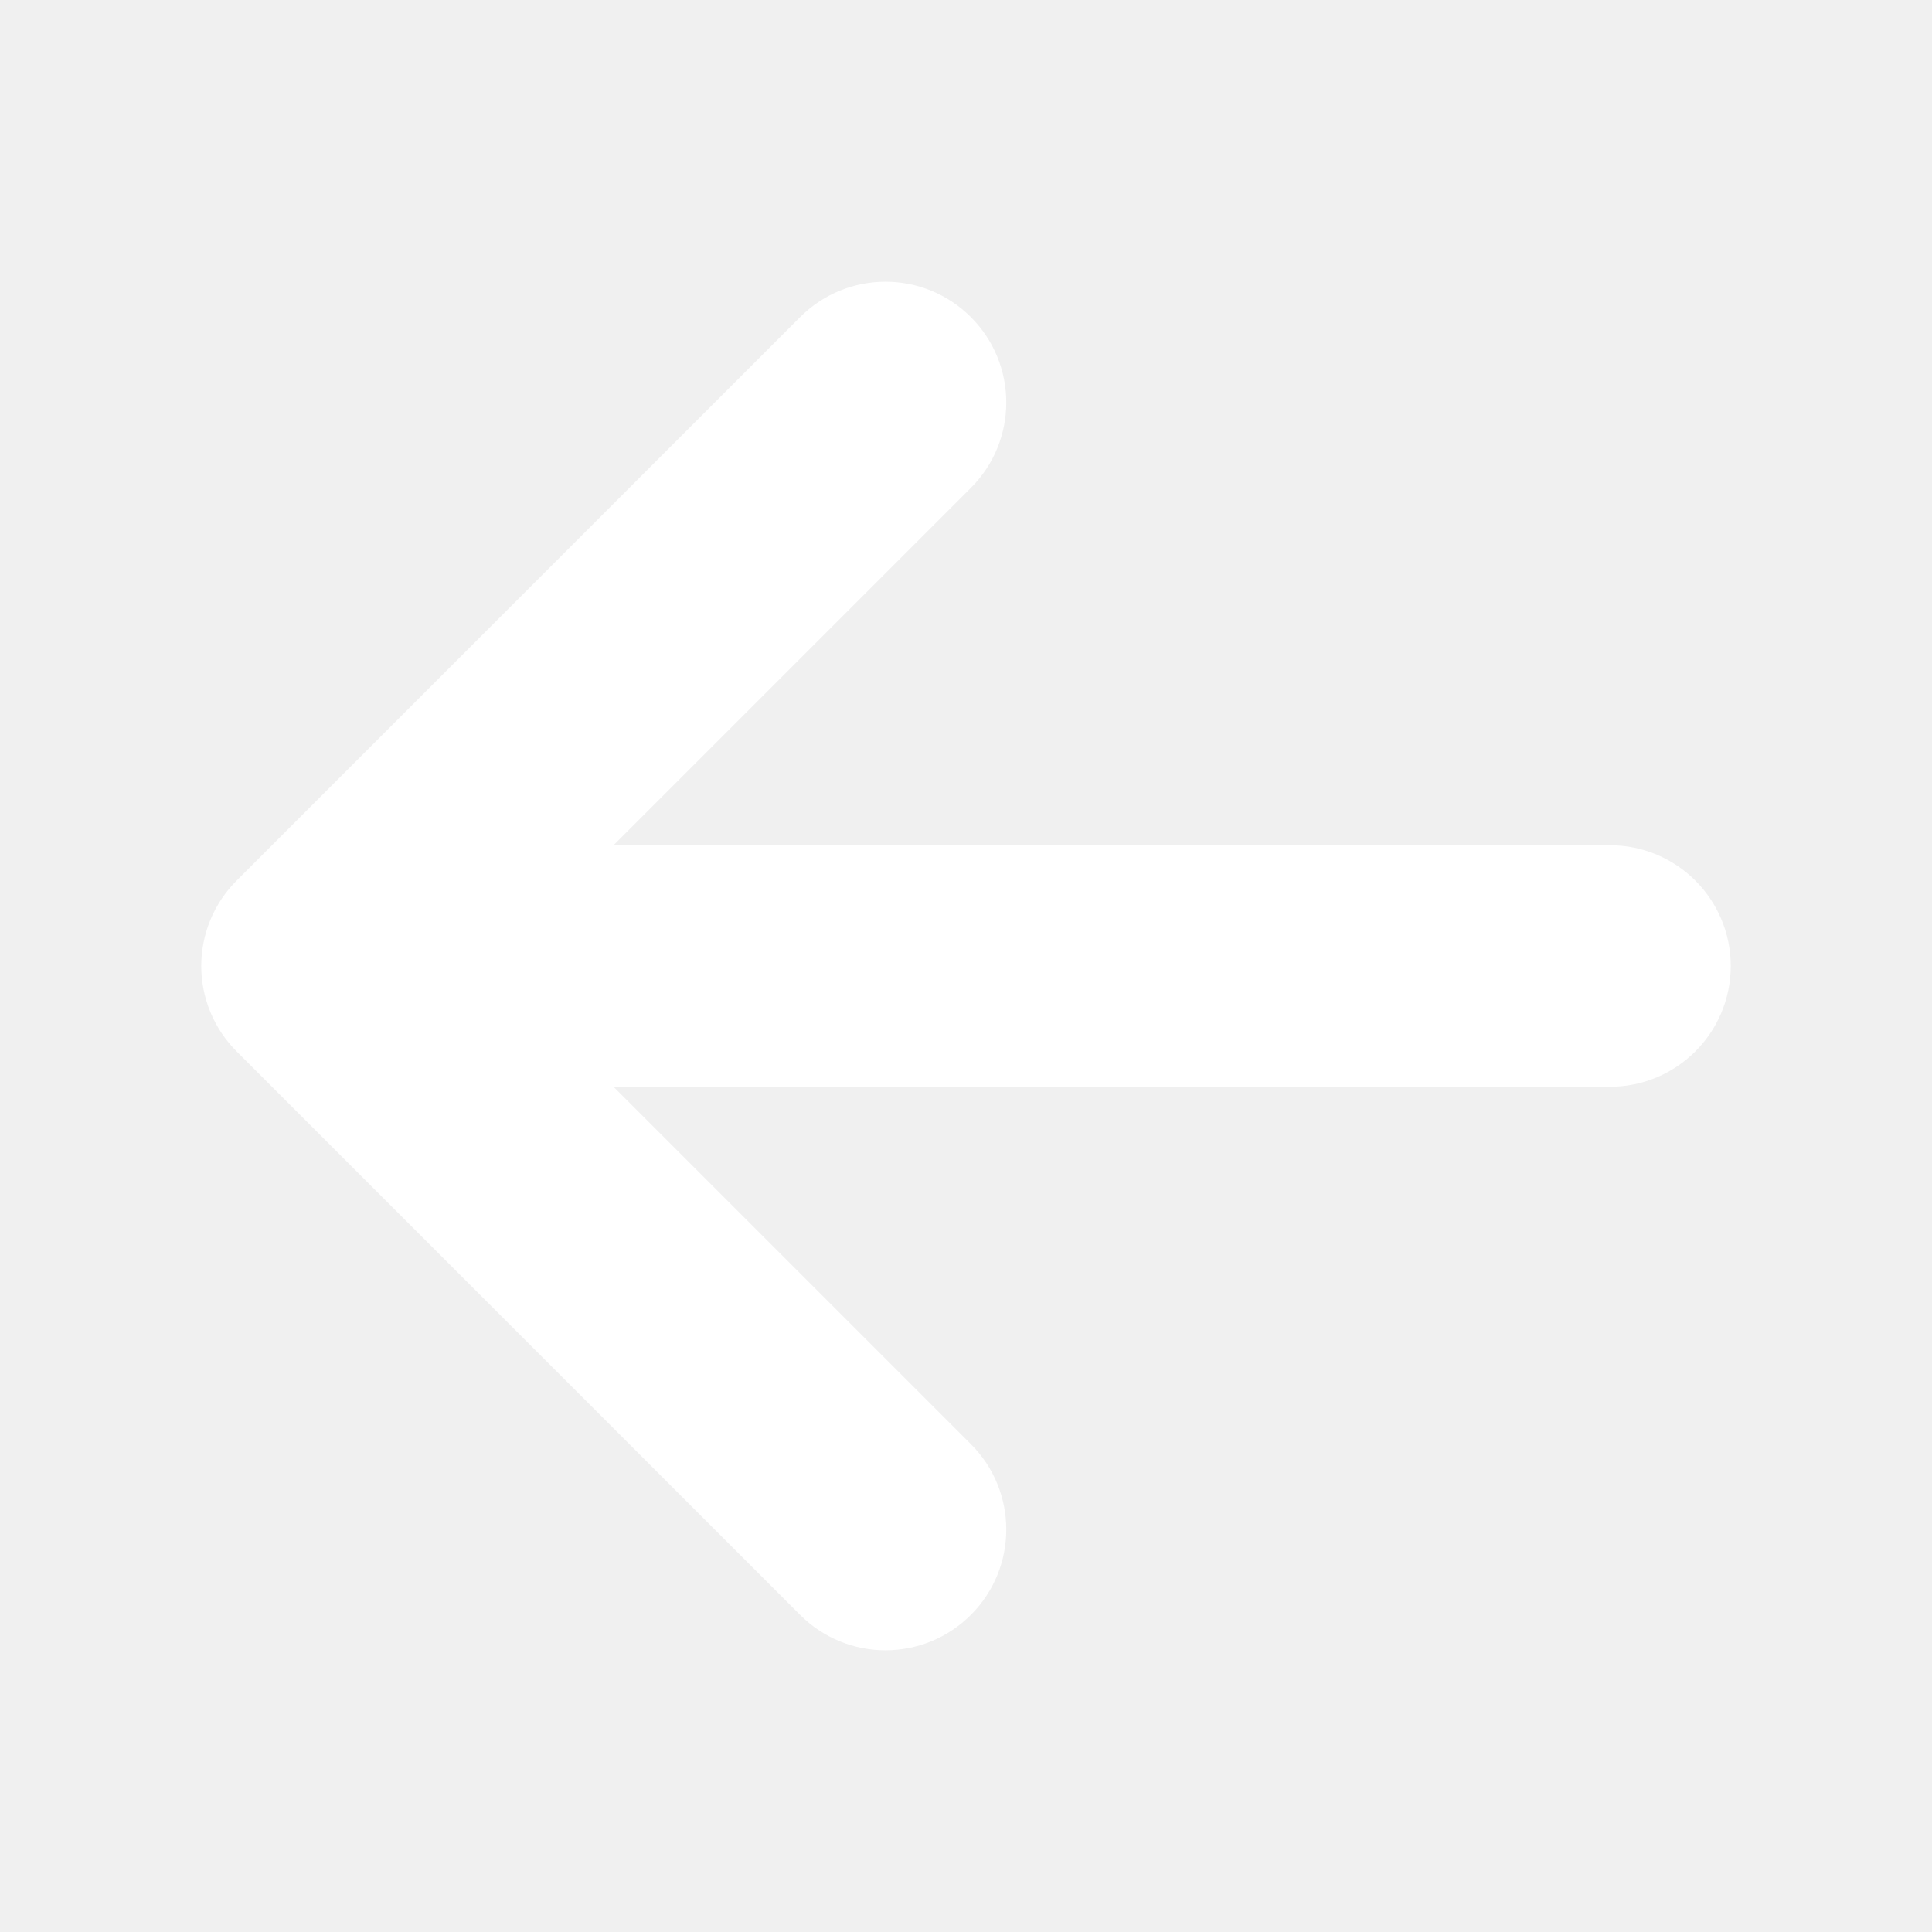
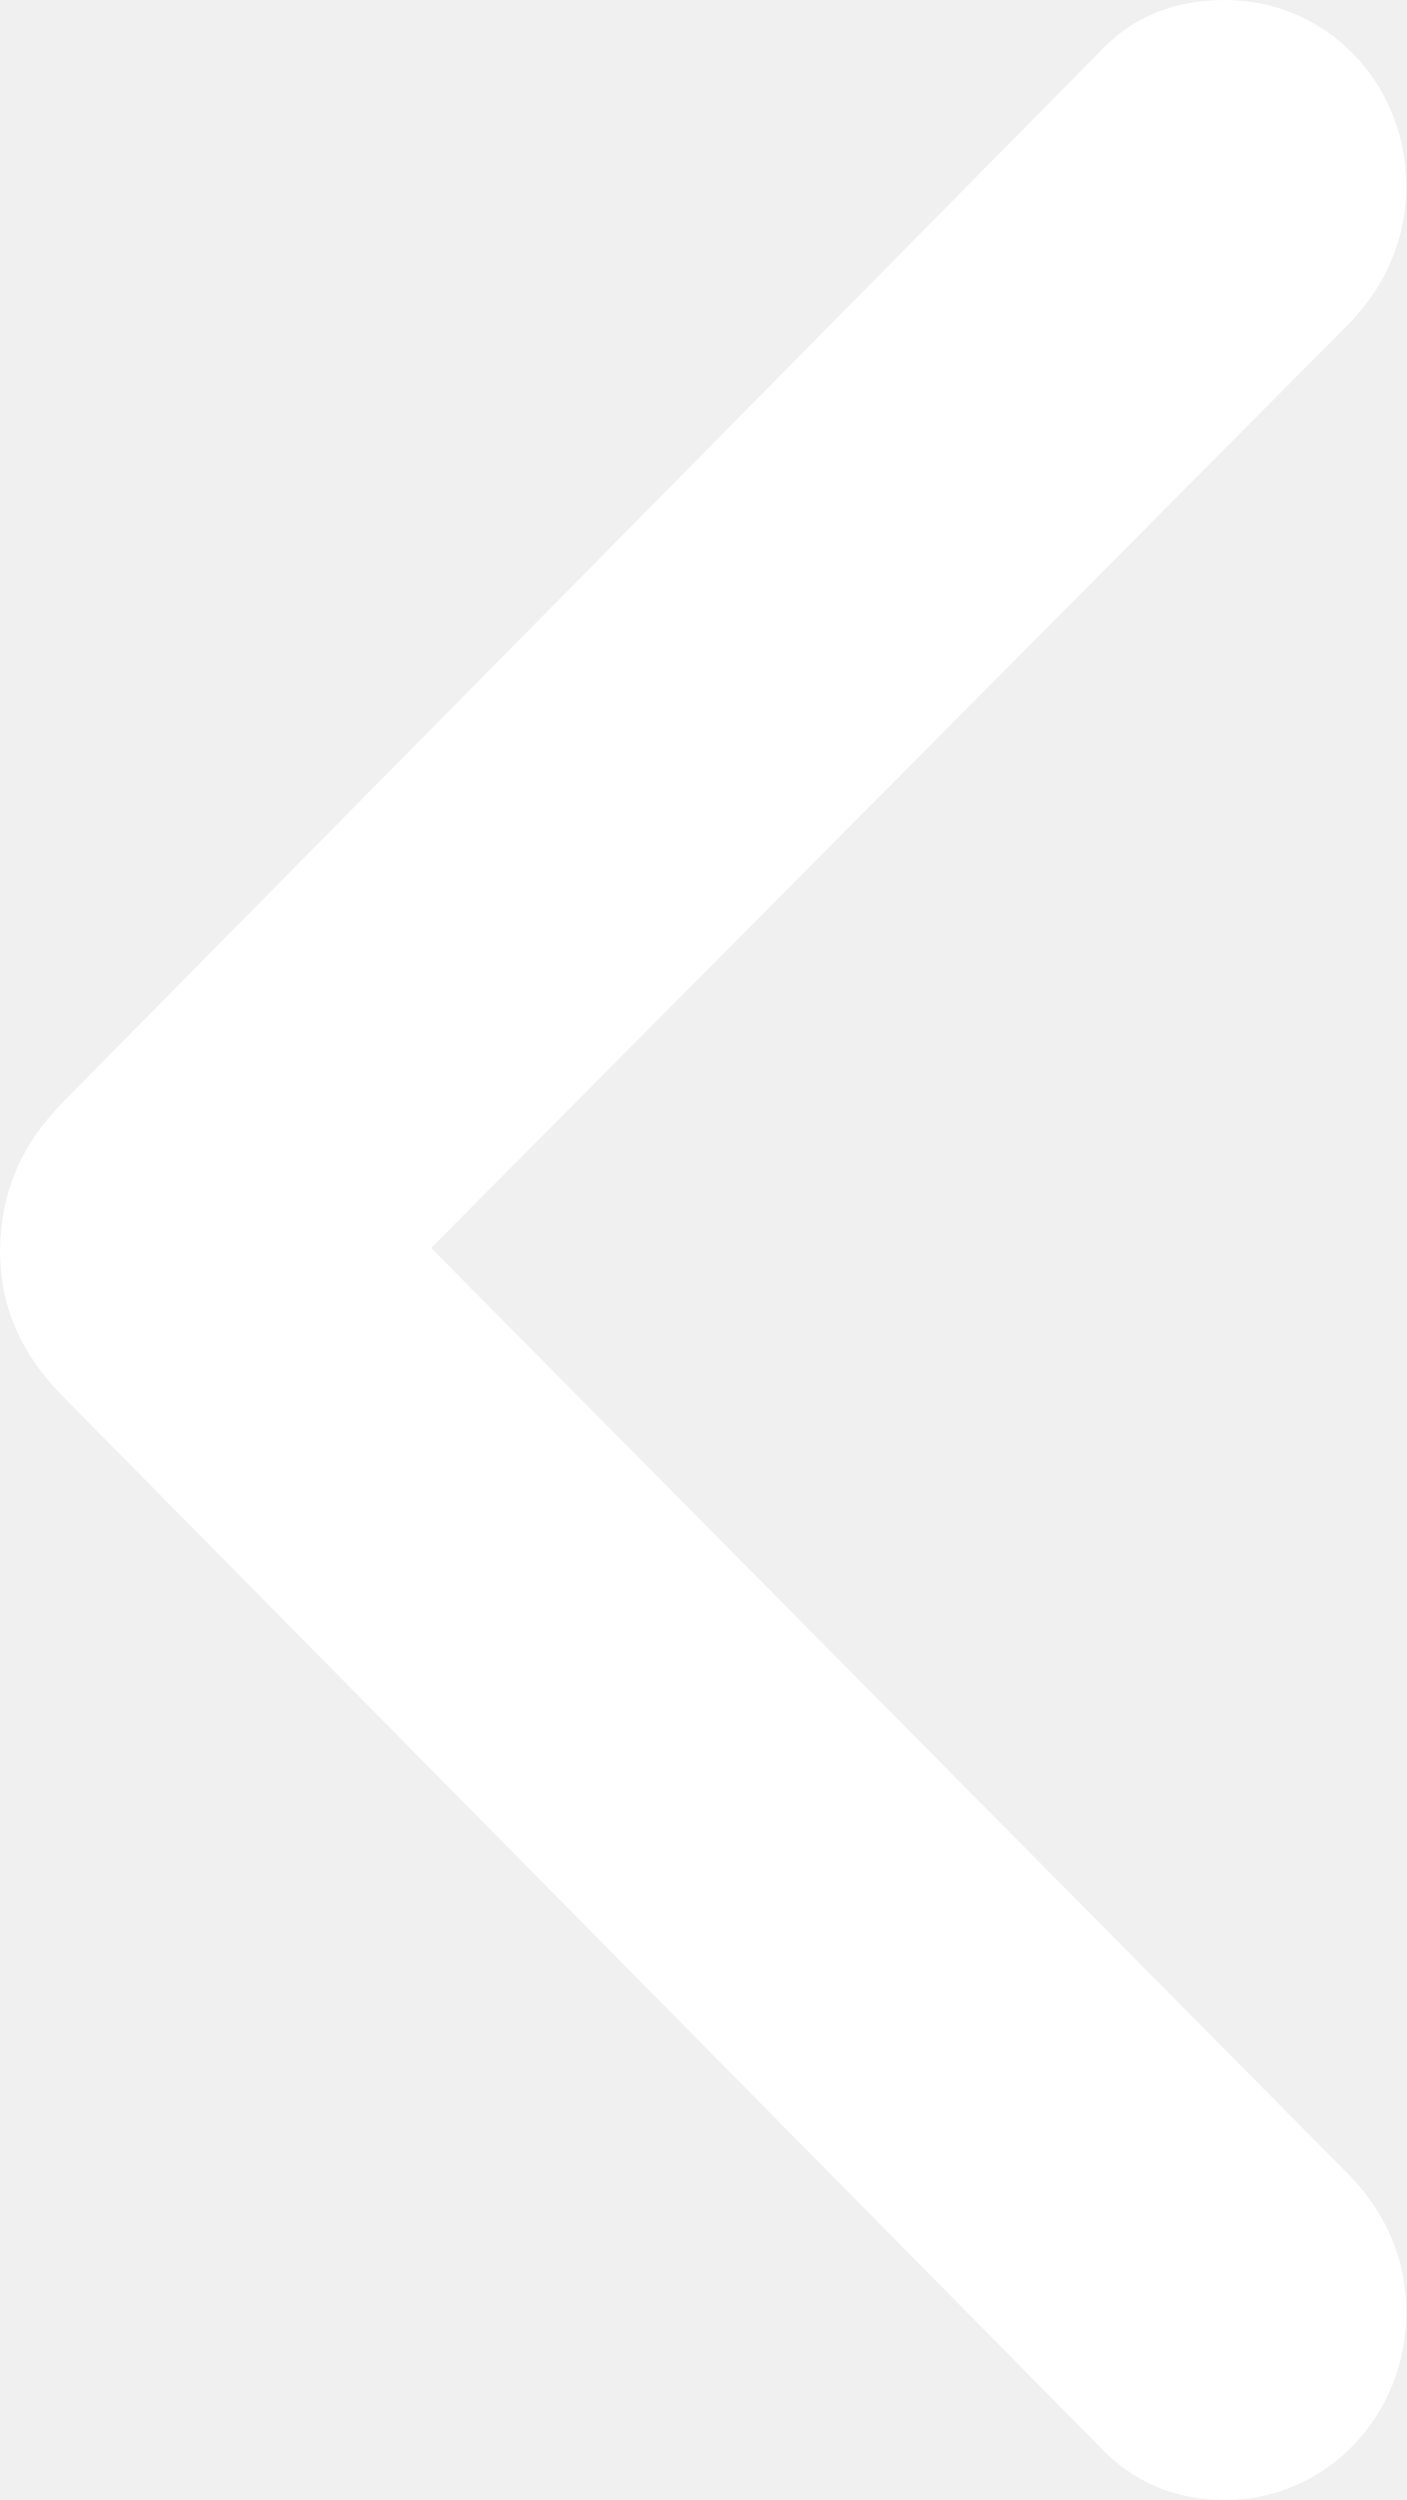
- <svg xmlns="http://www.w3.org/2000/svg" width="100px" height="100px" viewBox="0 0 24 24" fill="none" stroke="#FFFFFF">
-   <g id="SVGRepo_bgCarrier" stroke-width="0" />
-   <g id="SVGRepo_tracerCarrier" stroke-linecap="round" stroke-linejoin="round" />
-   <g id="SVGRepo_iconCarrier">
-     <path fill-rule="evenodd" clip-rule="evenodd" d="M11.707 4.293C12.098 4.683 12.098 5.317 11.707 5.707L6.414 11H20C20.552 11 21 11.448 21 12C21 12.552 20.552 13 20 13H6.414L11.707 18.293C12.098 18.683 12.098 19.317 11.707 19.707C11.317 20.098 10.683 20.098 10.293 19.707L3.293 12.707C3.105 12.52 3 12.265 3 12C3 11.735 3.105 11.48 3.293 11.293L10.293 4.293C10.683 3.902 11.317 3.902 11.707 4.293Z" fill="#FFFFFF" />
-   </g>
+ <svg xmlns="http://www.w3.org/2000/svg" width="9" height="16" viewBox="0 0 9 16" fill="none">
+   <path d="M0 7.996C0 8.361 0.129 8.663 0.413 8.948L7.032 15.653C7.246 15.884 7.521 16 7.84 16C8.484 16 9 15.466 9 14.798C9 14.46 8.871 14.166 8.639 13.925L2.759 7.987L8.639 2.066C8.871 1.825 9 1.523 9 1.193C9 0.525 8.484 0 7.84 0C7.513 0 7.246 0.107 7.032 0.338L0.413 7.043C0.129 7.328 0.009 7.63 0 7.996Z" fill="white" />
</svg>
